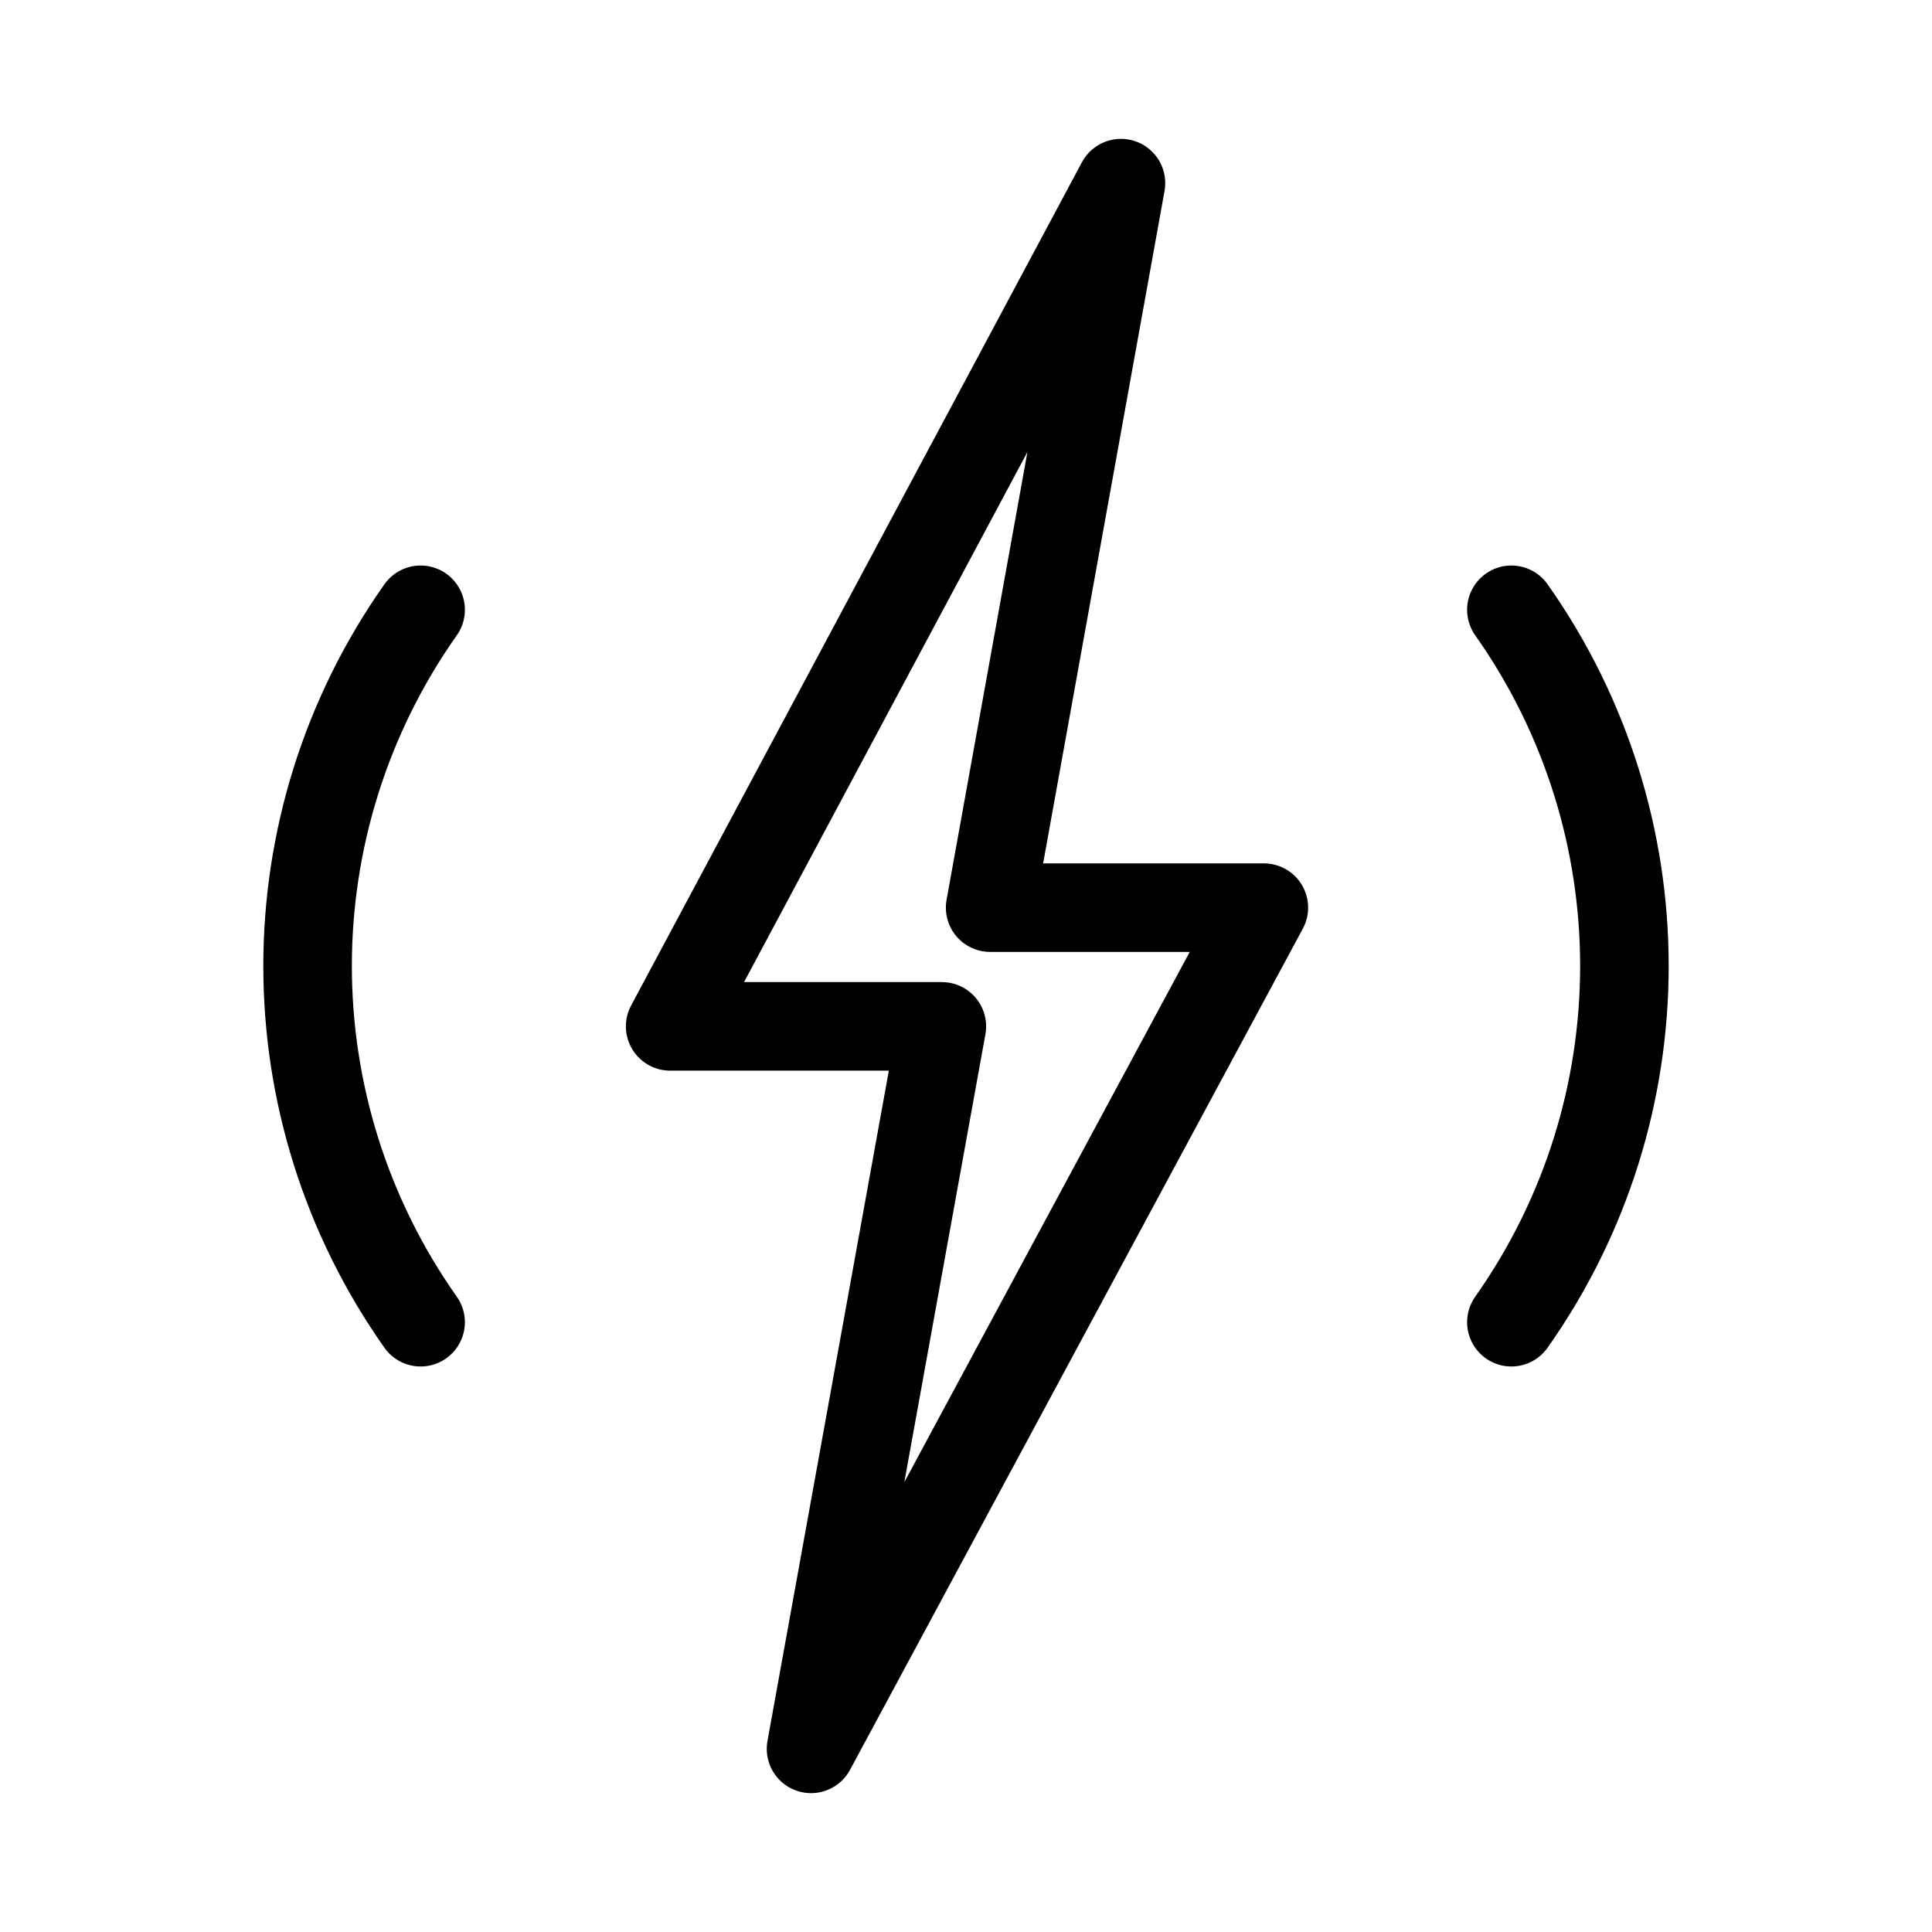
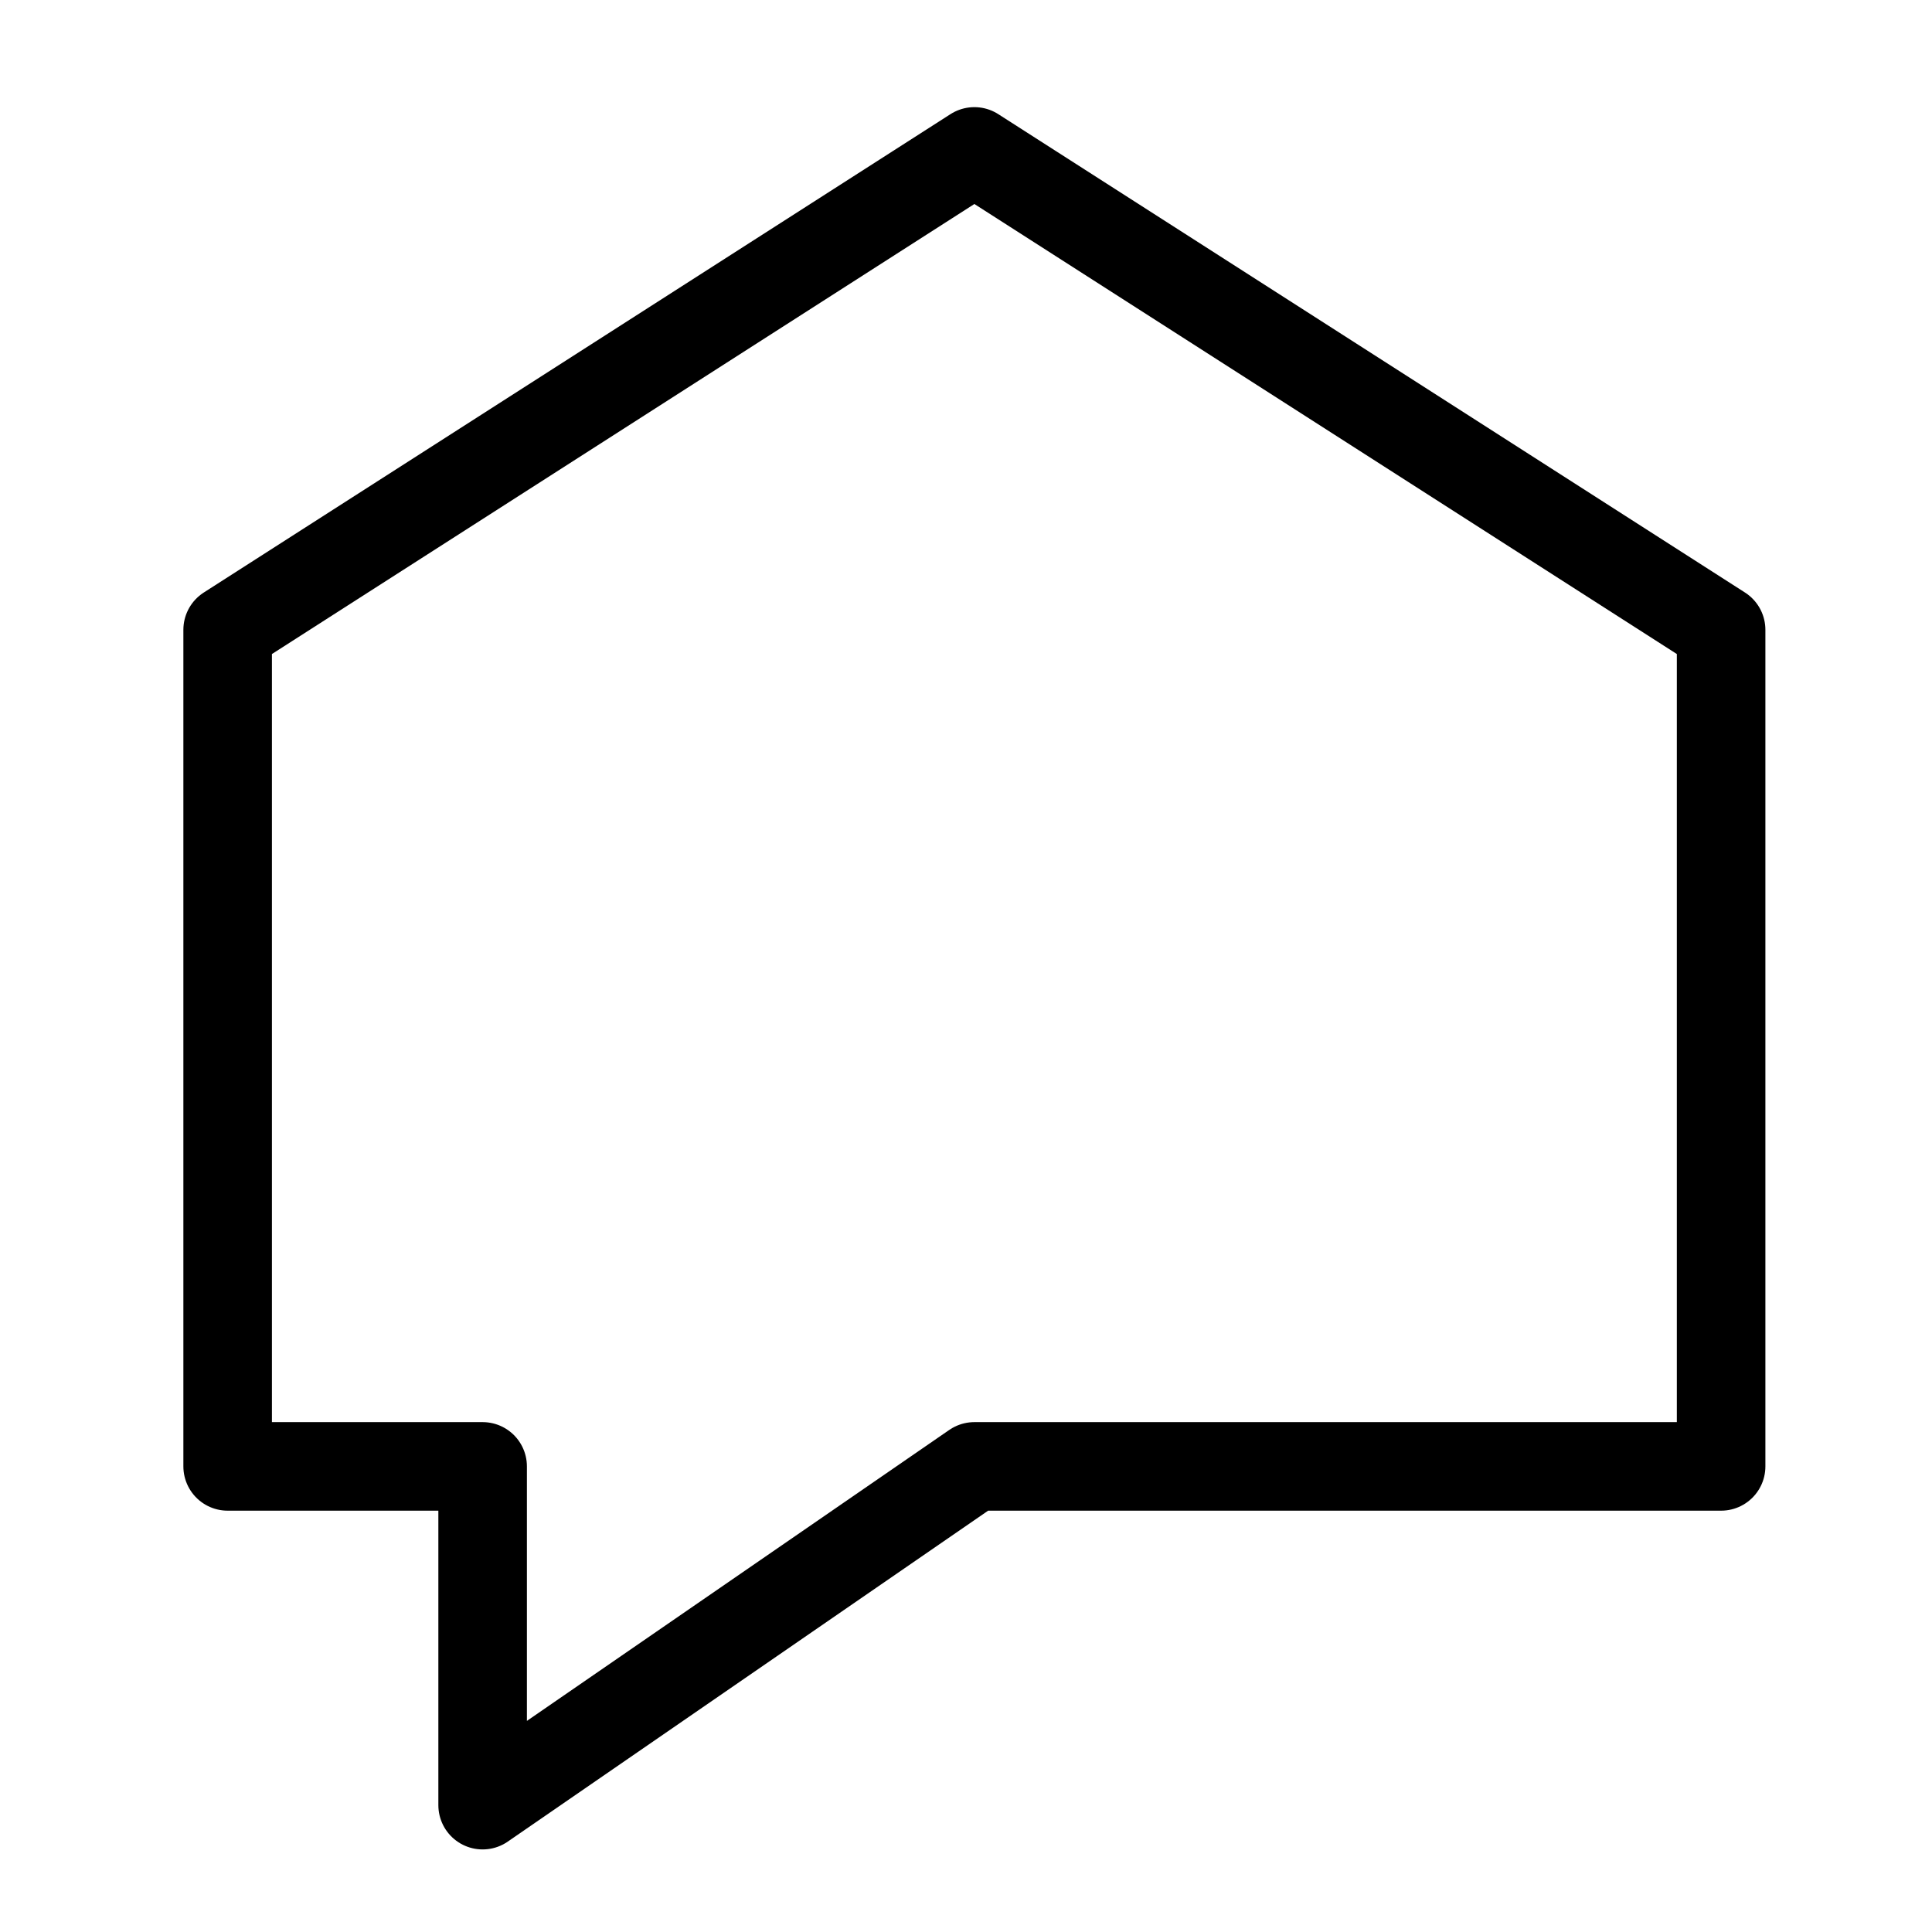
<svg xmlns="http://www.w3.org/2000/svg" viewBox="0 0 960 960">
-   <g fill="none" stroke="#000000" stroke-width="44" stroke-linejoin="round" stroke-linecap="round">
-     <path d="M 557 91 L 333 510 L 468 510 L 403 869 L 628 451 L 492 451 Z" />
-     <path d="M 209 303 A 307 307 0 0 0 209 657" />
-     <path d="M 751 303 A 307 307 0 0 1 751 657" />
+   <g fill="none" stroke="#000000" stroke-width="44" stroke-linejoin="round" stroke-linecap="round" clip-rule="evenodd" fill-rule="evenodd">
+     <path d="M 855.212 728.643 V 312.949 L 484.165 75.238 113.118 312.949 V 728.643 H 239.817 V 896.971 L 484.165 728.643 Z" />
  </g>
</svg>
